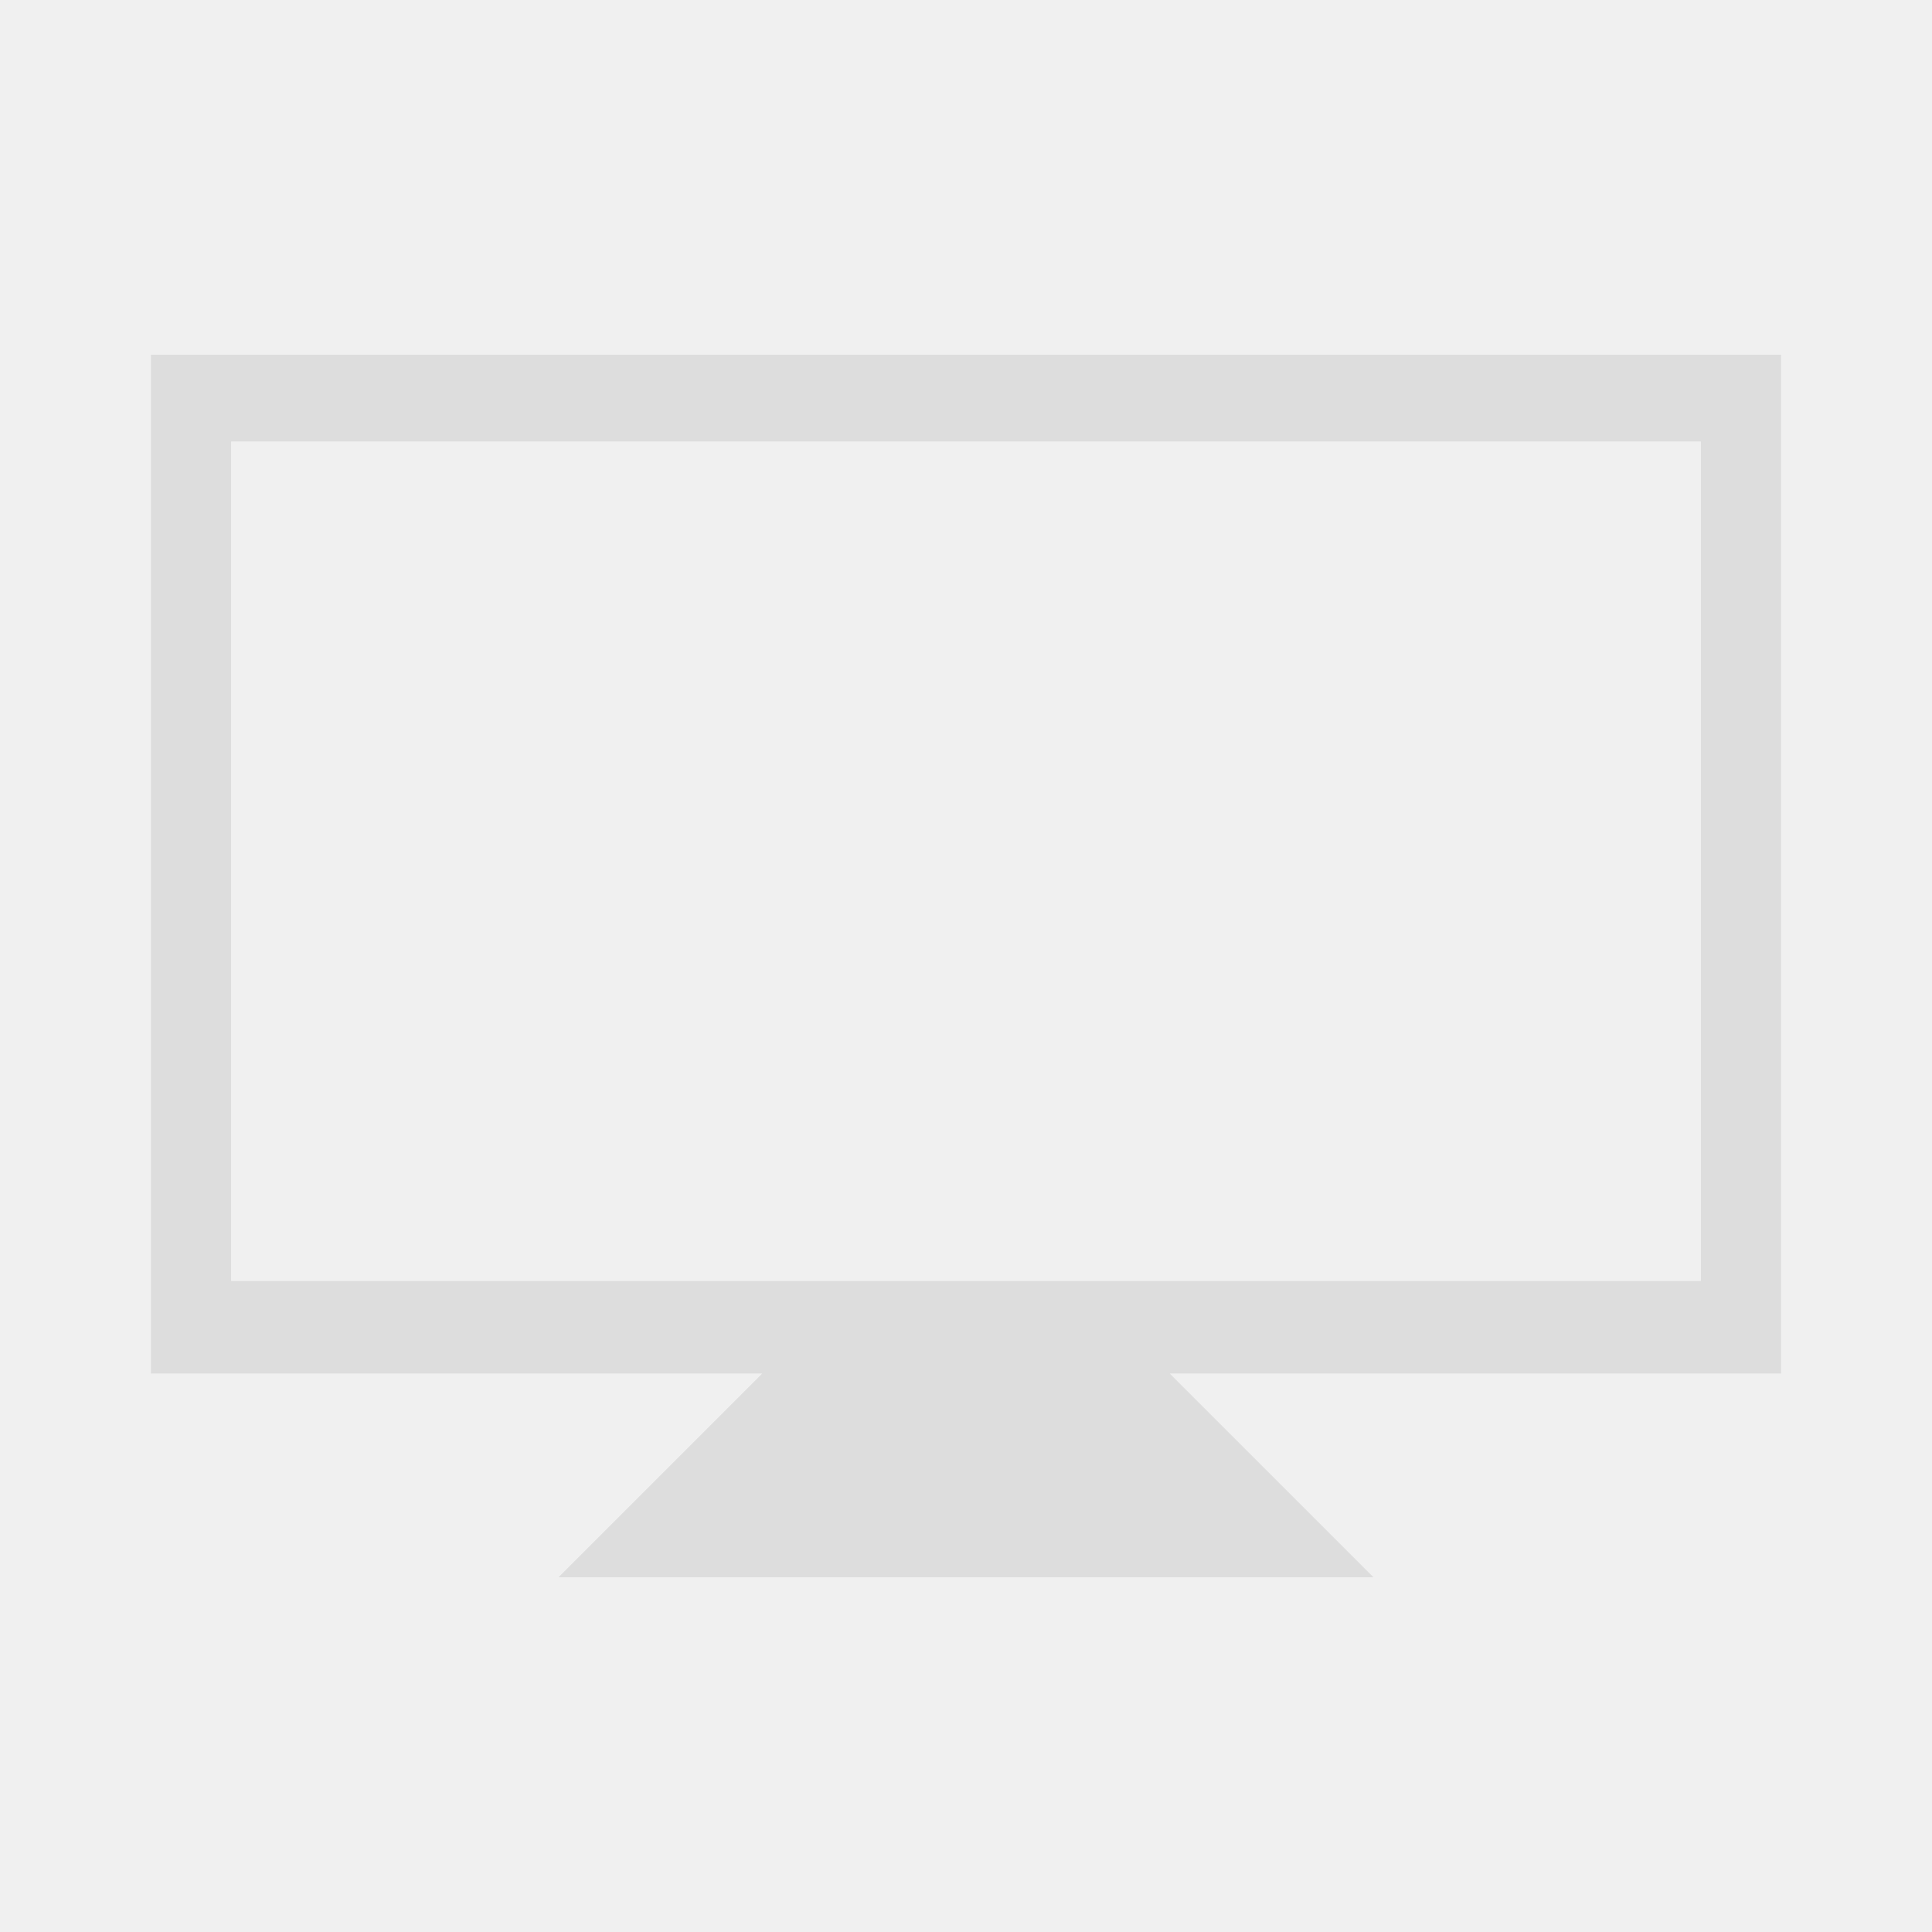
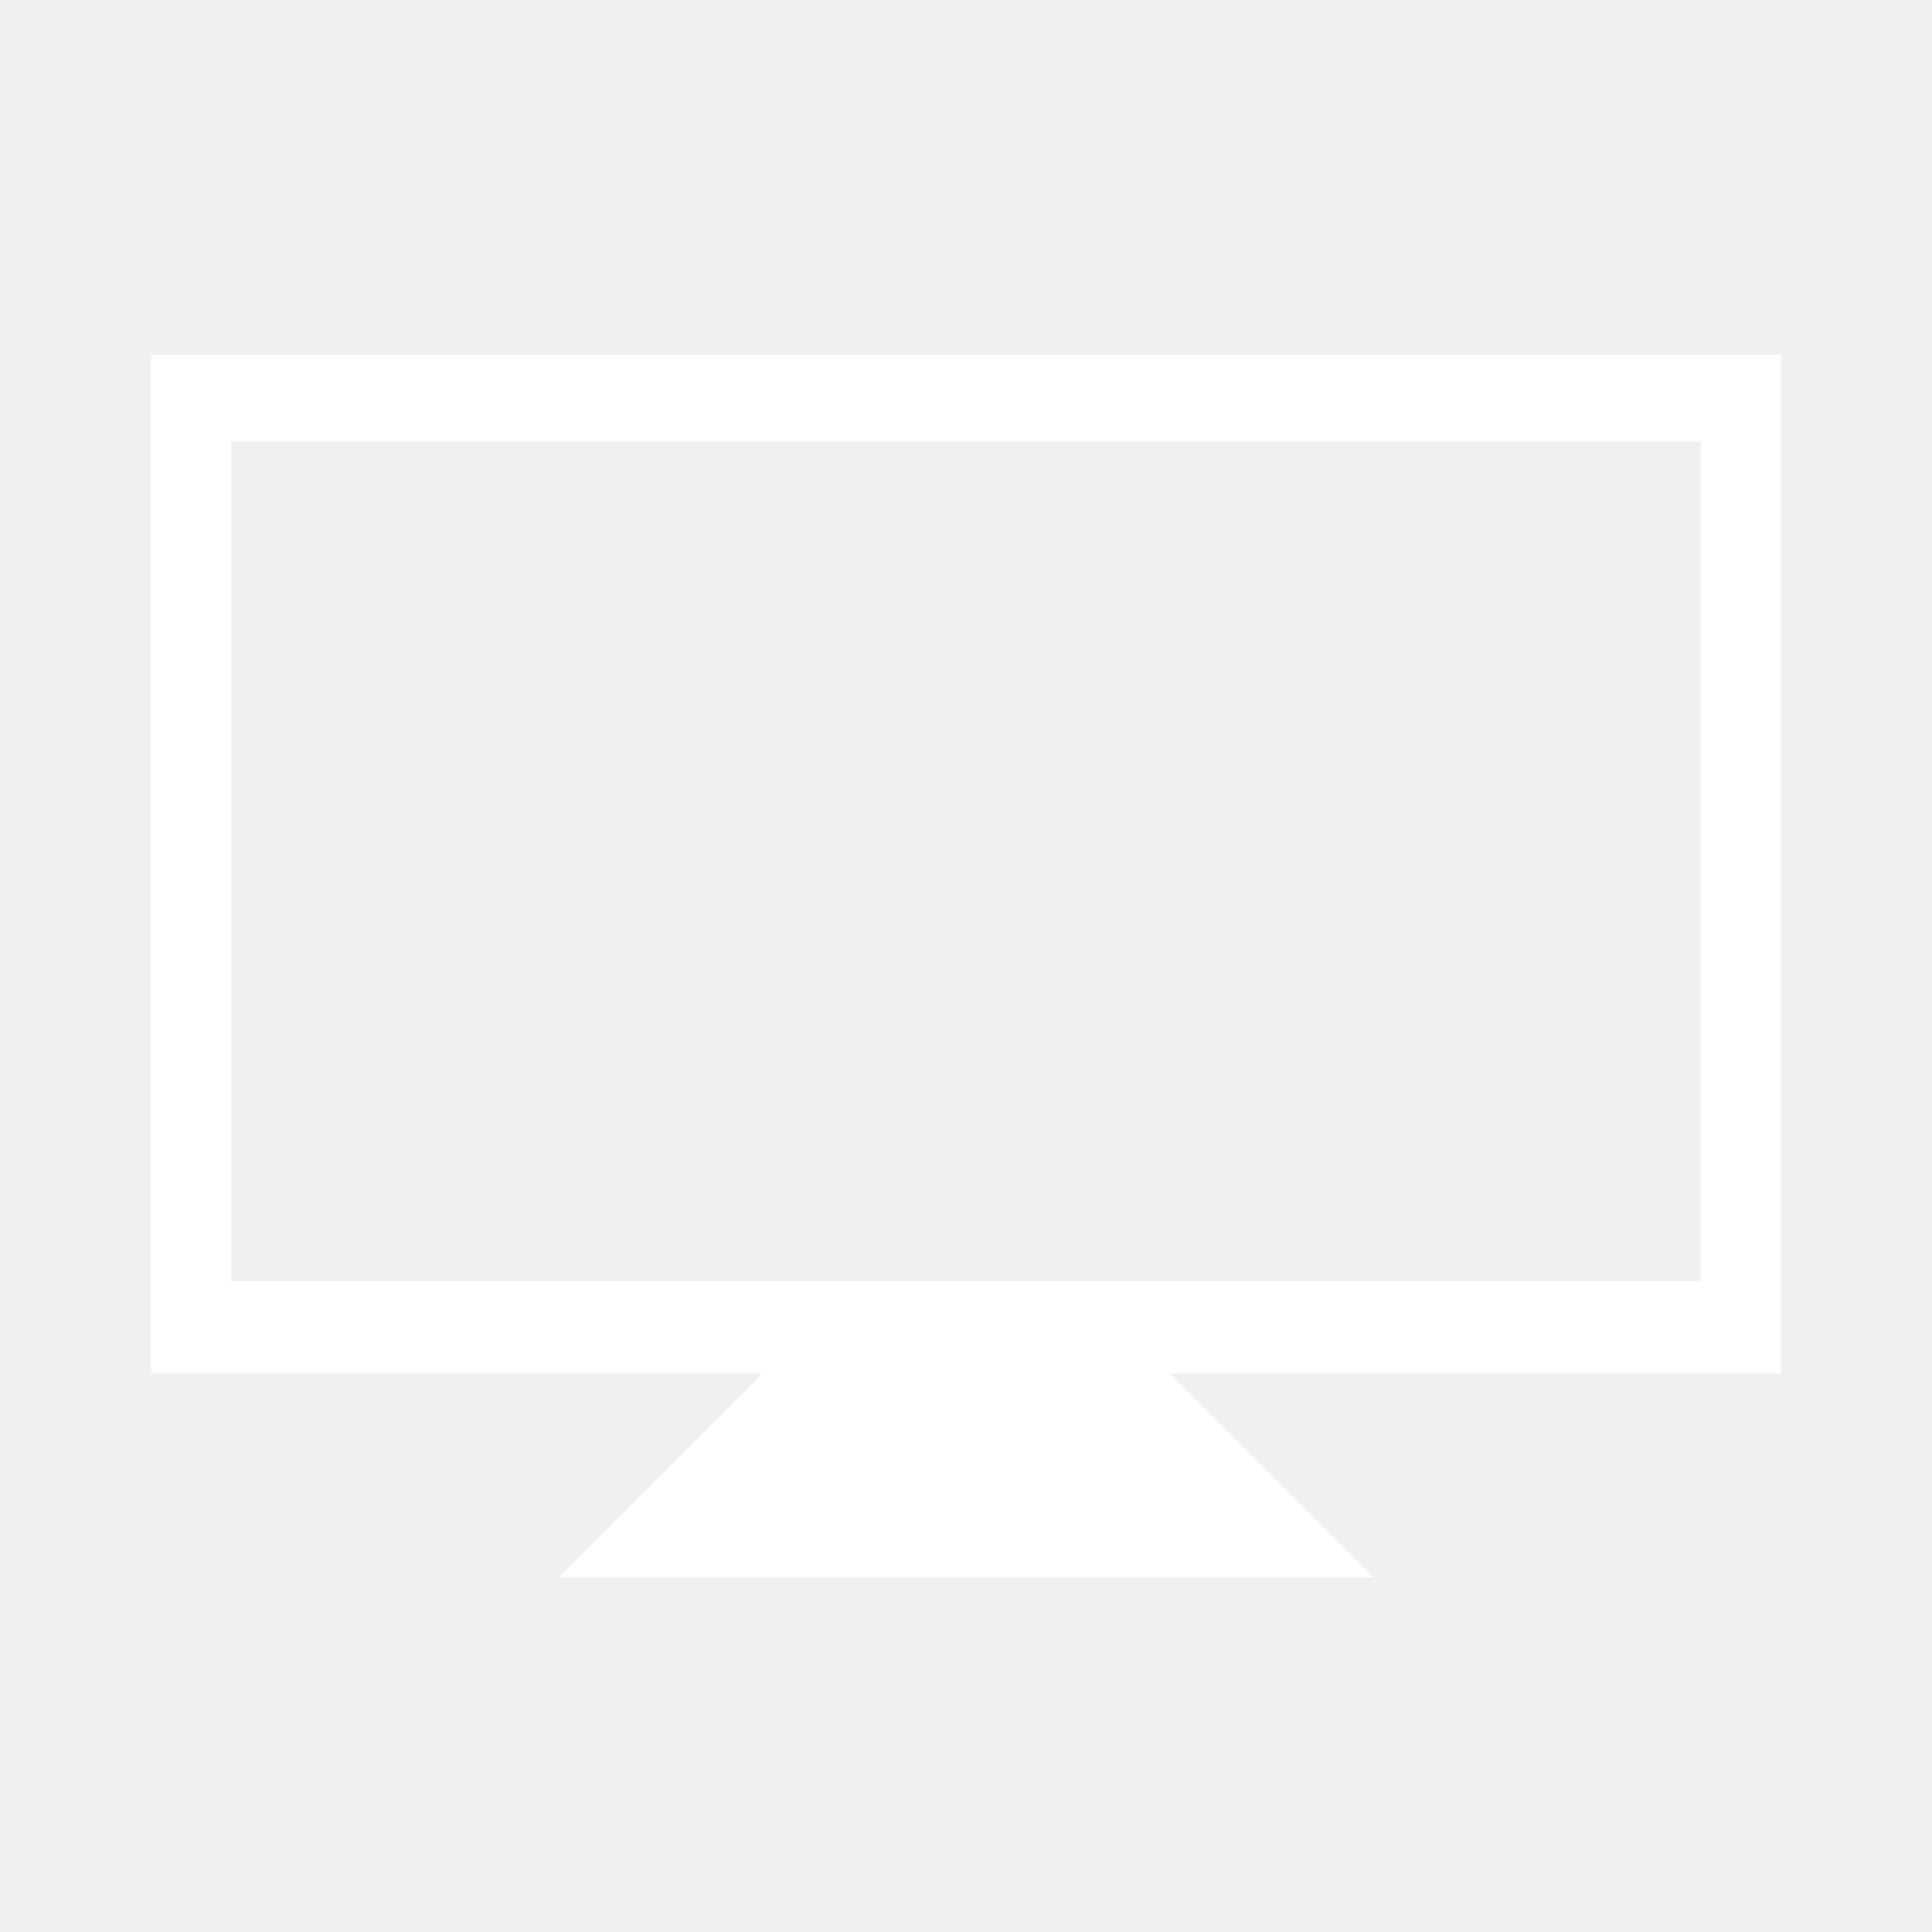
- <svg xmlns="http://www.w3.org/2000/svg" width="64" height="64" viewBox="0 0 64 64">
+ <svg xmlns="http://www.w3.org/2000/svg" width="64" height="64">
  <g>
-     <path fill="#ddd" d="m 5,11.75 0,33.75     20.25,0 -6.75,6.75 27,0 -6.75,-6.75     20.25,0 0,-33.75 -54,0 z     m 2.656,2.875 48.688,0 0,27.812     -48.688,0 0,-27.812 z" />
+     <path fill="#fff" d="m 5,11.75 0,33.75     20.25,0 -6.75,6.75 27,0 -6.75,-6.75     20.25,0 0,-33.75 -54,0 z     m 2.656,2.875 48.688,0 0,27.812     -48.688,0 0,-27.812 z" />
  </g>
</svg>
